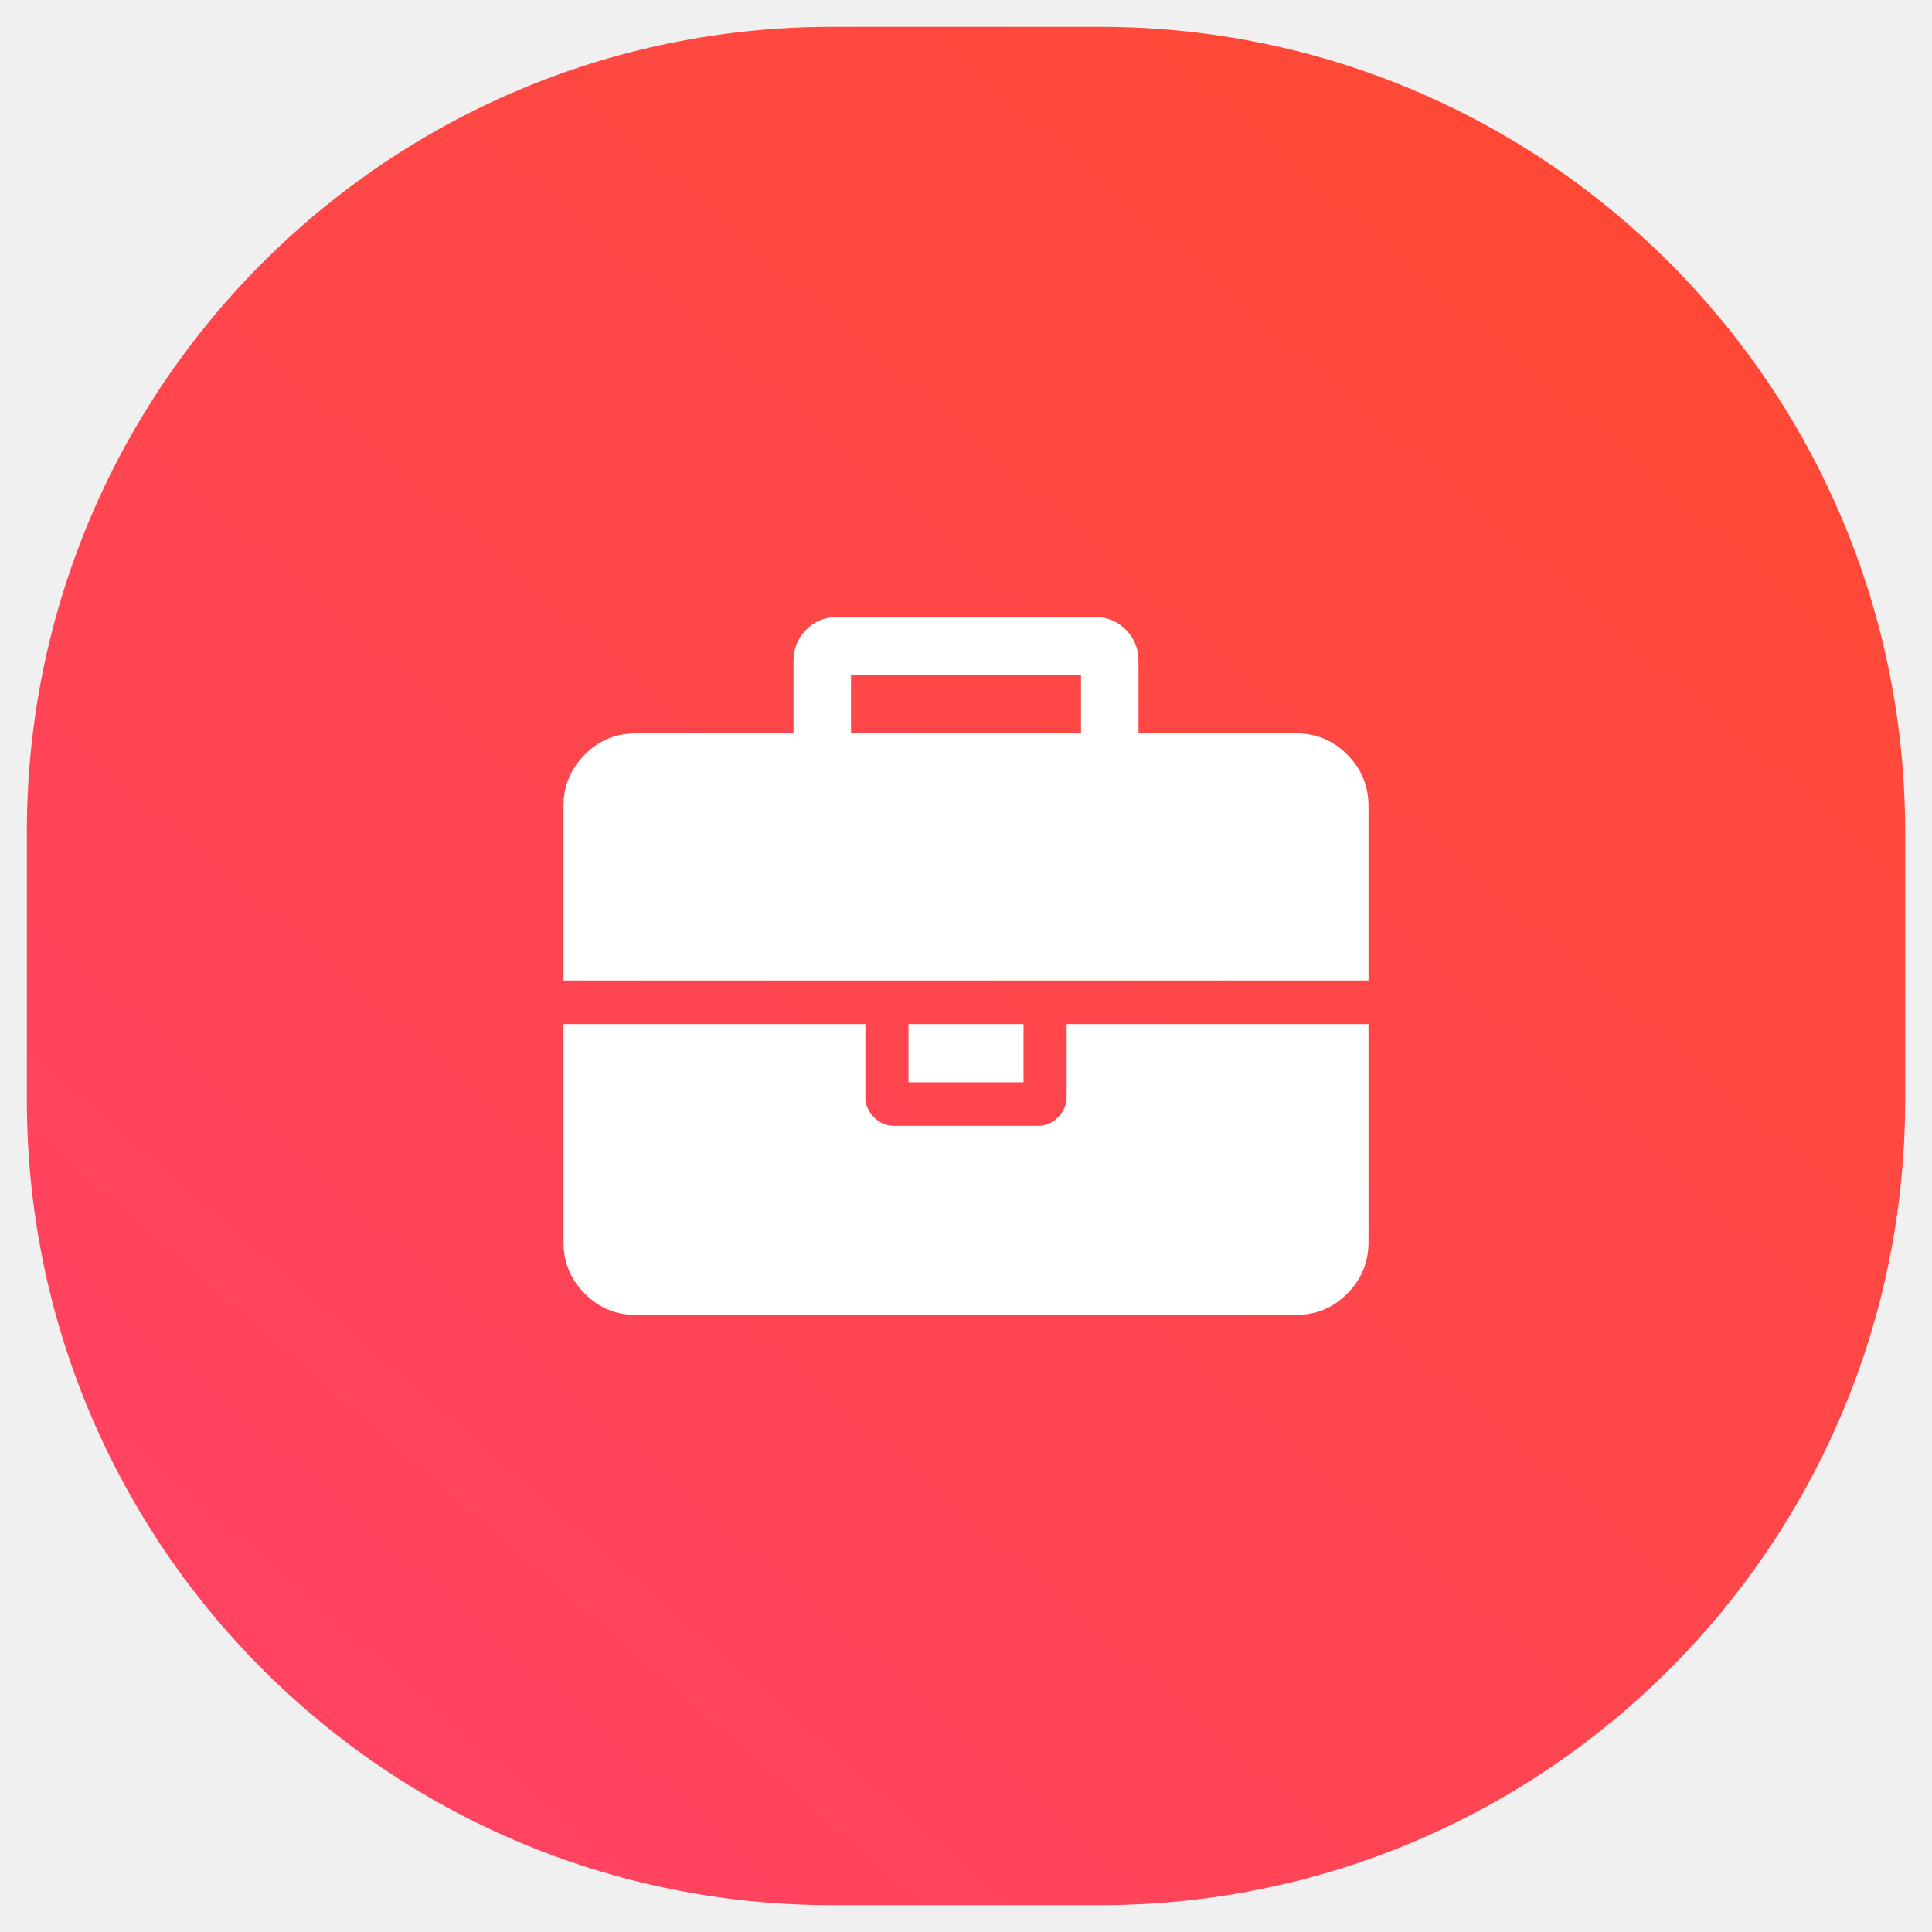
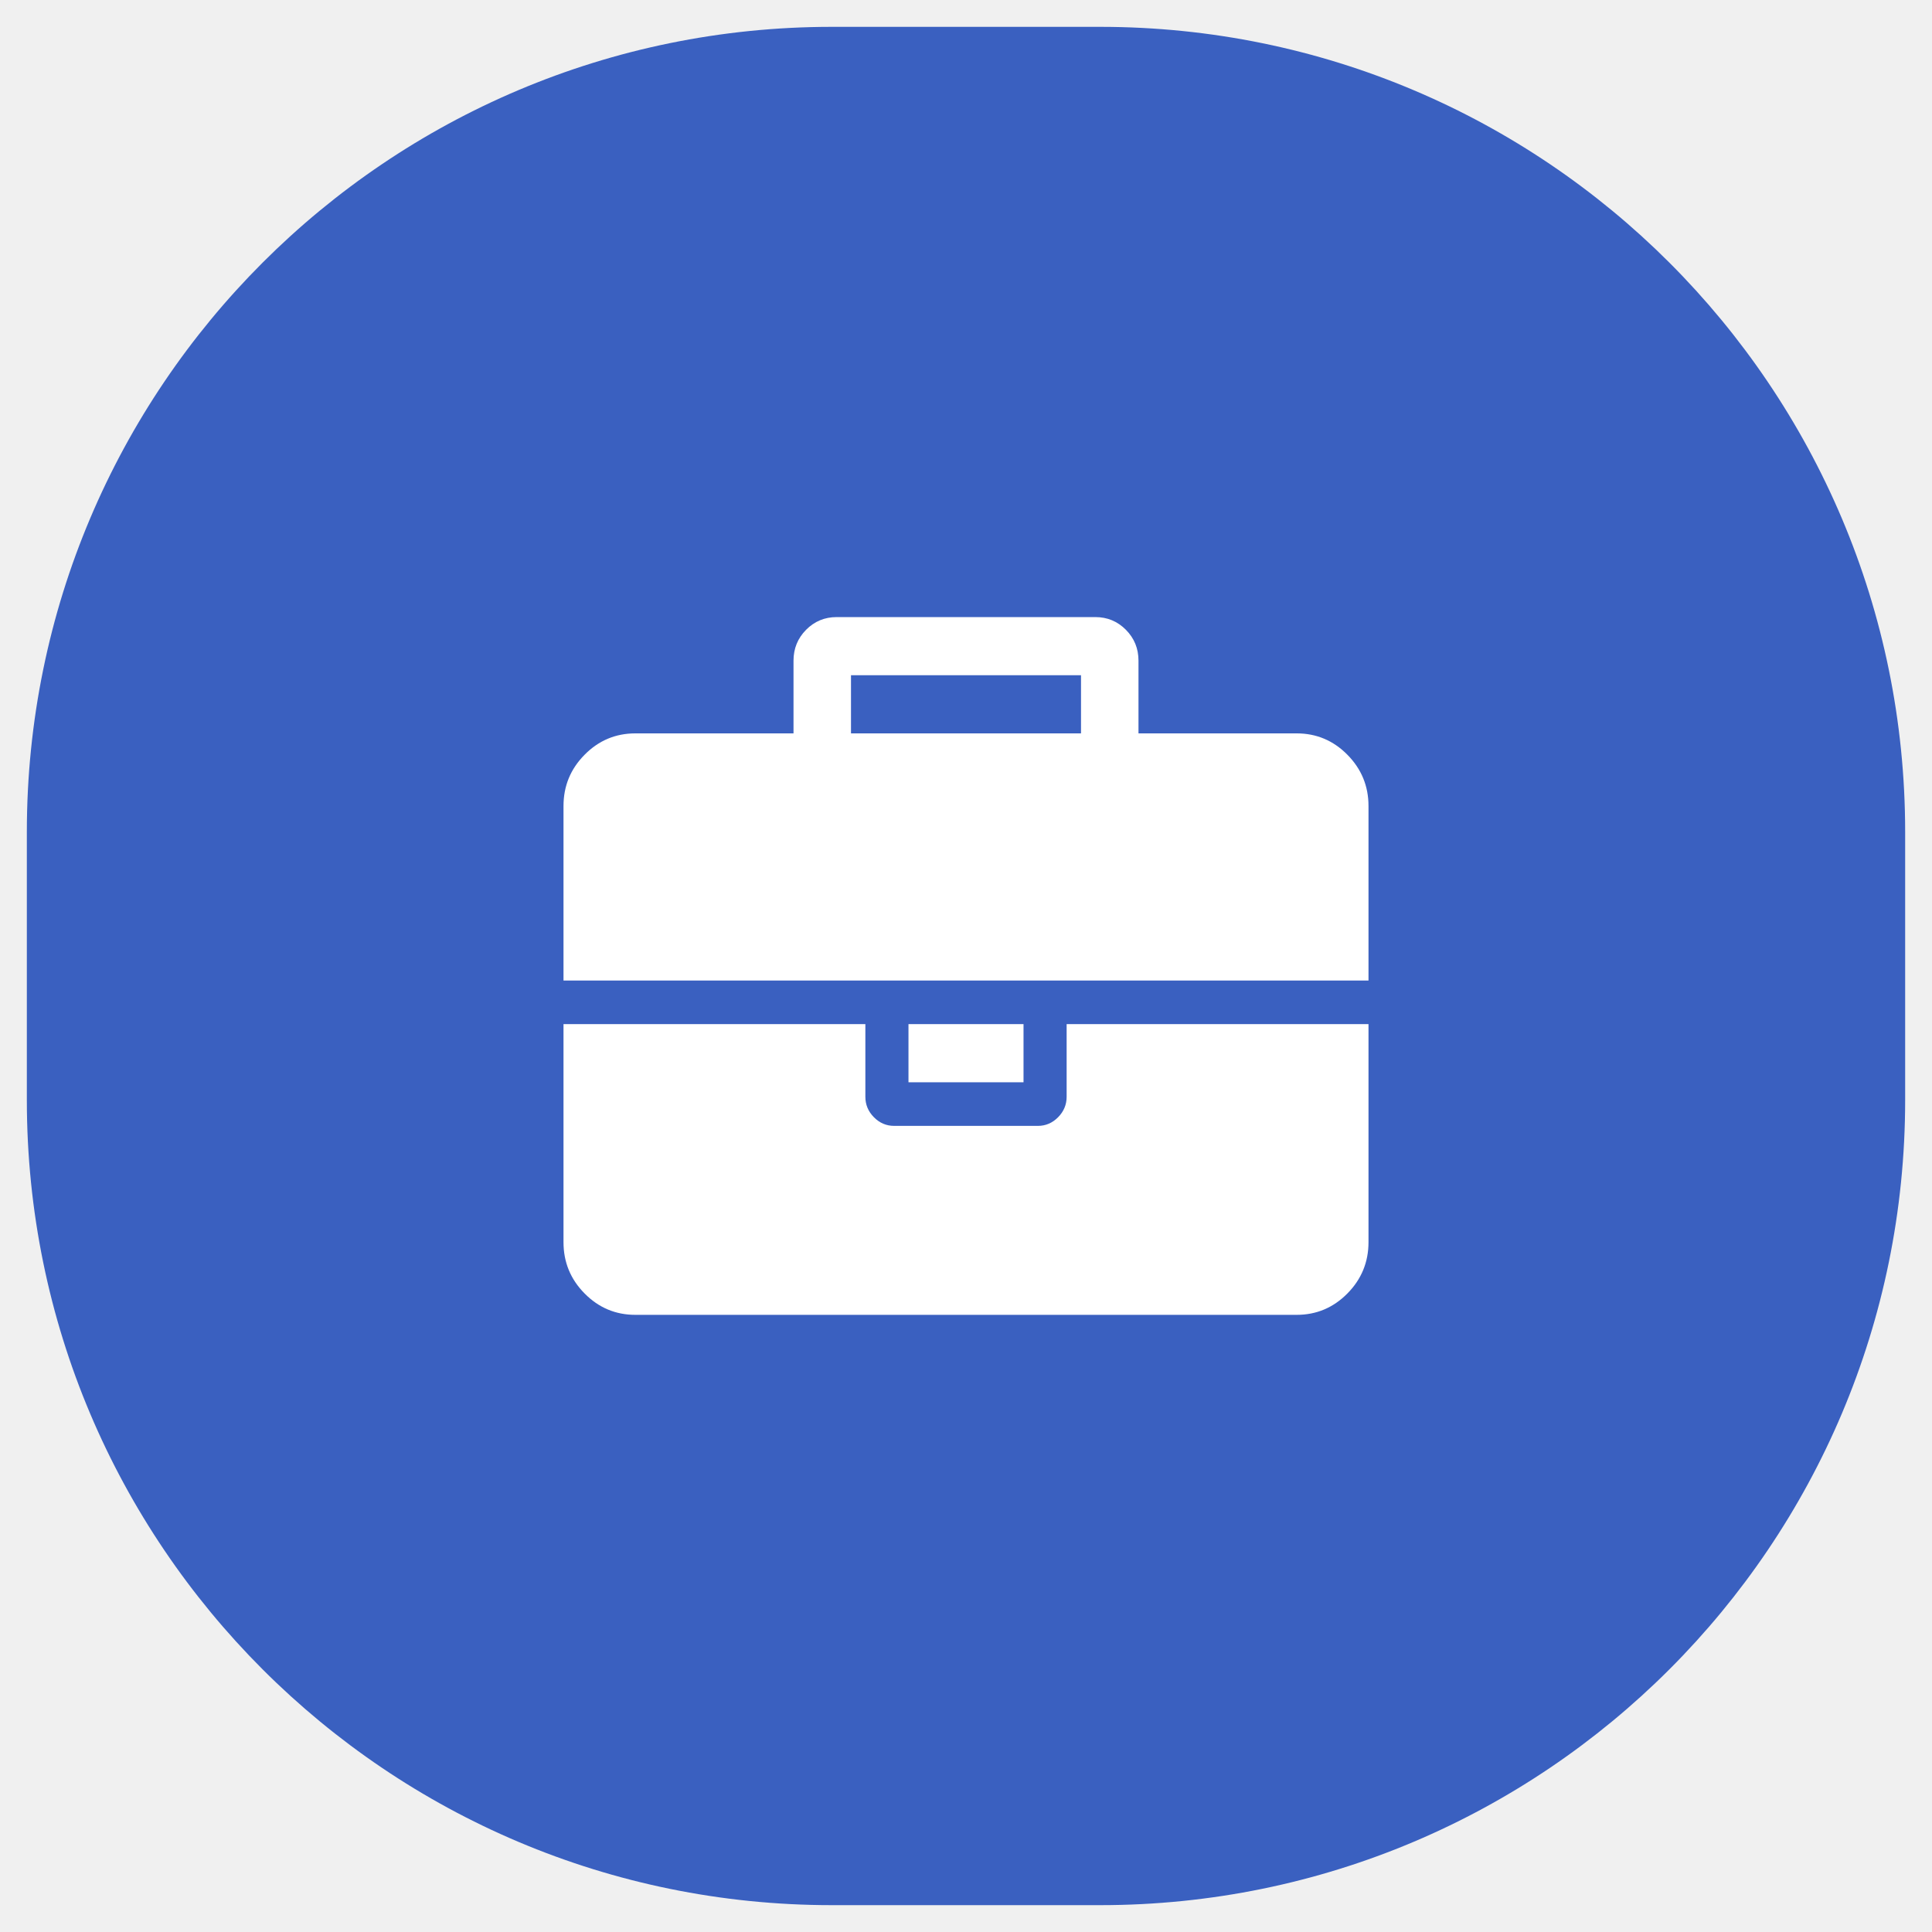
<svg xmlns="http://www.w3.org/2000/svg" width="57" height="57" viewBox="0 0 57 57" fill="none">
  <path fill-rule="evenodd" clip-rule="evenodd" d="M24.542 0.792H32.458C45.575 0.792 56.208 11.425 56.208 24.542V32.458C56.208 45.575 45.575 56.208 32.458 56.208H24.542C11.425 56.208 0.792 45.575 0.792 32.458V24.542C0.792 11.425 11.425 0.792 24.542 0.792Z" fill="url(#paint0_linear)" />
  <path fill-rule="evenodd" clip-rule="evenodd" d="M31.217 32.962C31.385 32.792 31.469 32.591 31.469 32.359V30.215H40.375V36.648C40.375 37.237 40.167 37.742 39.752 38.162C39.337 38.582 38.837 38.792 38.255 38.792H18.746C18.162 38.792 17.663 38.582 17.248 38.162C16.832 37.742 16.625 37.237 16.625 36.648V30.215H25.531V32.359C25.531 32.591 25.615 32.792 25.783 32.962C25.951 33.132 26.15 33.217 26.38 33.217H30.621C30.85 33.217 31.049 33.132 31.217 32.962ZM30.197 30.215H26.803V31.93H30.197V30.215ZM39.752 22.267C39.337 21.847 38.838 21.637 38.255 21.637H33.589V19.493C33.589 19.135 33.466 18.832 33.218 18.581C32.971 18.332 32.67 18.206 32.317 18.206H24.683C24.33 18.206 24.029 18.332 23.782 18.581C23.535 18.831 23.411 19.135 23.411 19.493V21.637H18.746C18.162 21.637 17.663 21.847 17.248 22.267C16.832 22.687 16.625 23.191 16.625 23.781V28.928H40.375V23.781C40.375 23.191 40.167 22.687 39.752 22.267ZM31.893 21.637H25.107V19.921H31.893V21.637Z" fill="white" />
  <defs>
    <linearGradient id="paint0_linear" x1="32.785" y1="89.785" x2="89.785" y2="24.215" gradientUnits="userSpaceOnUse">
-       <stop stop-color="#FF416C" />
-       <stop offset="1" stop-color="#FF4B2B" />
+       <stop stop-color="#3a60c0" />
+       <stop offset="1" stop-color="#3a60c0" />
    </linearGradient>
  </defs>
</svg>
